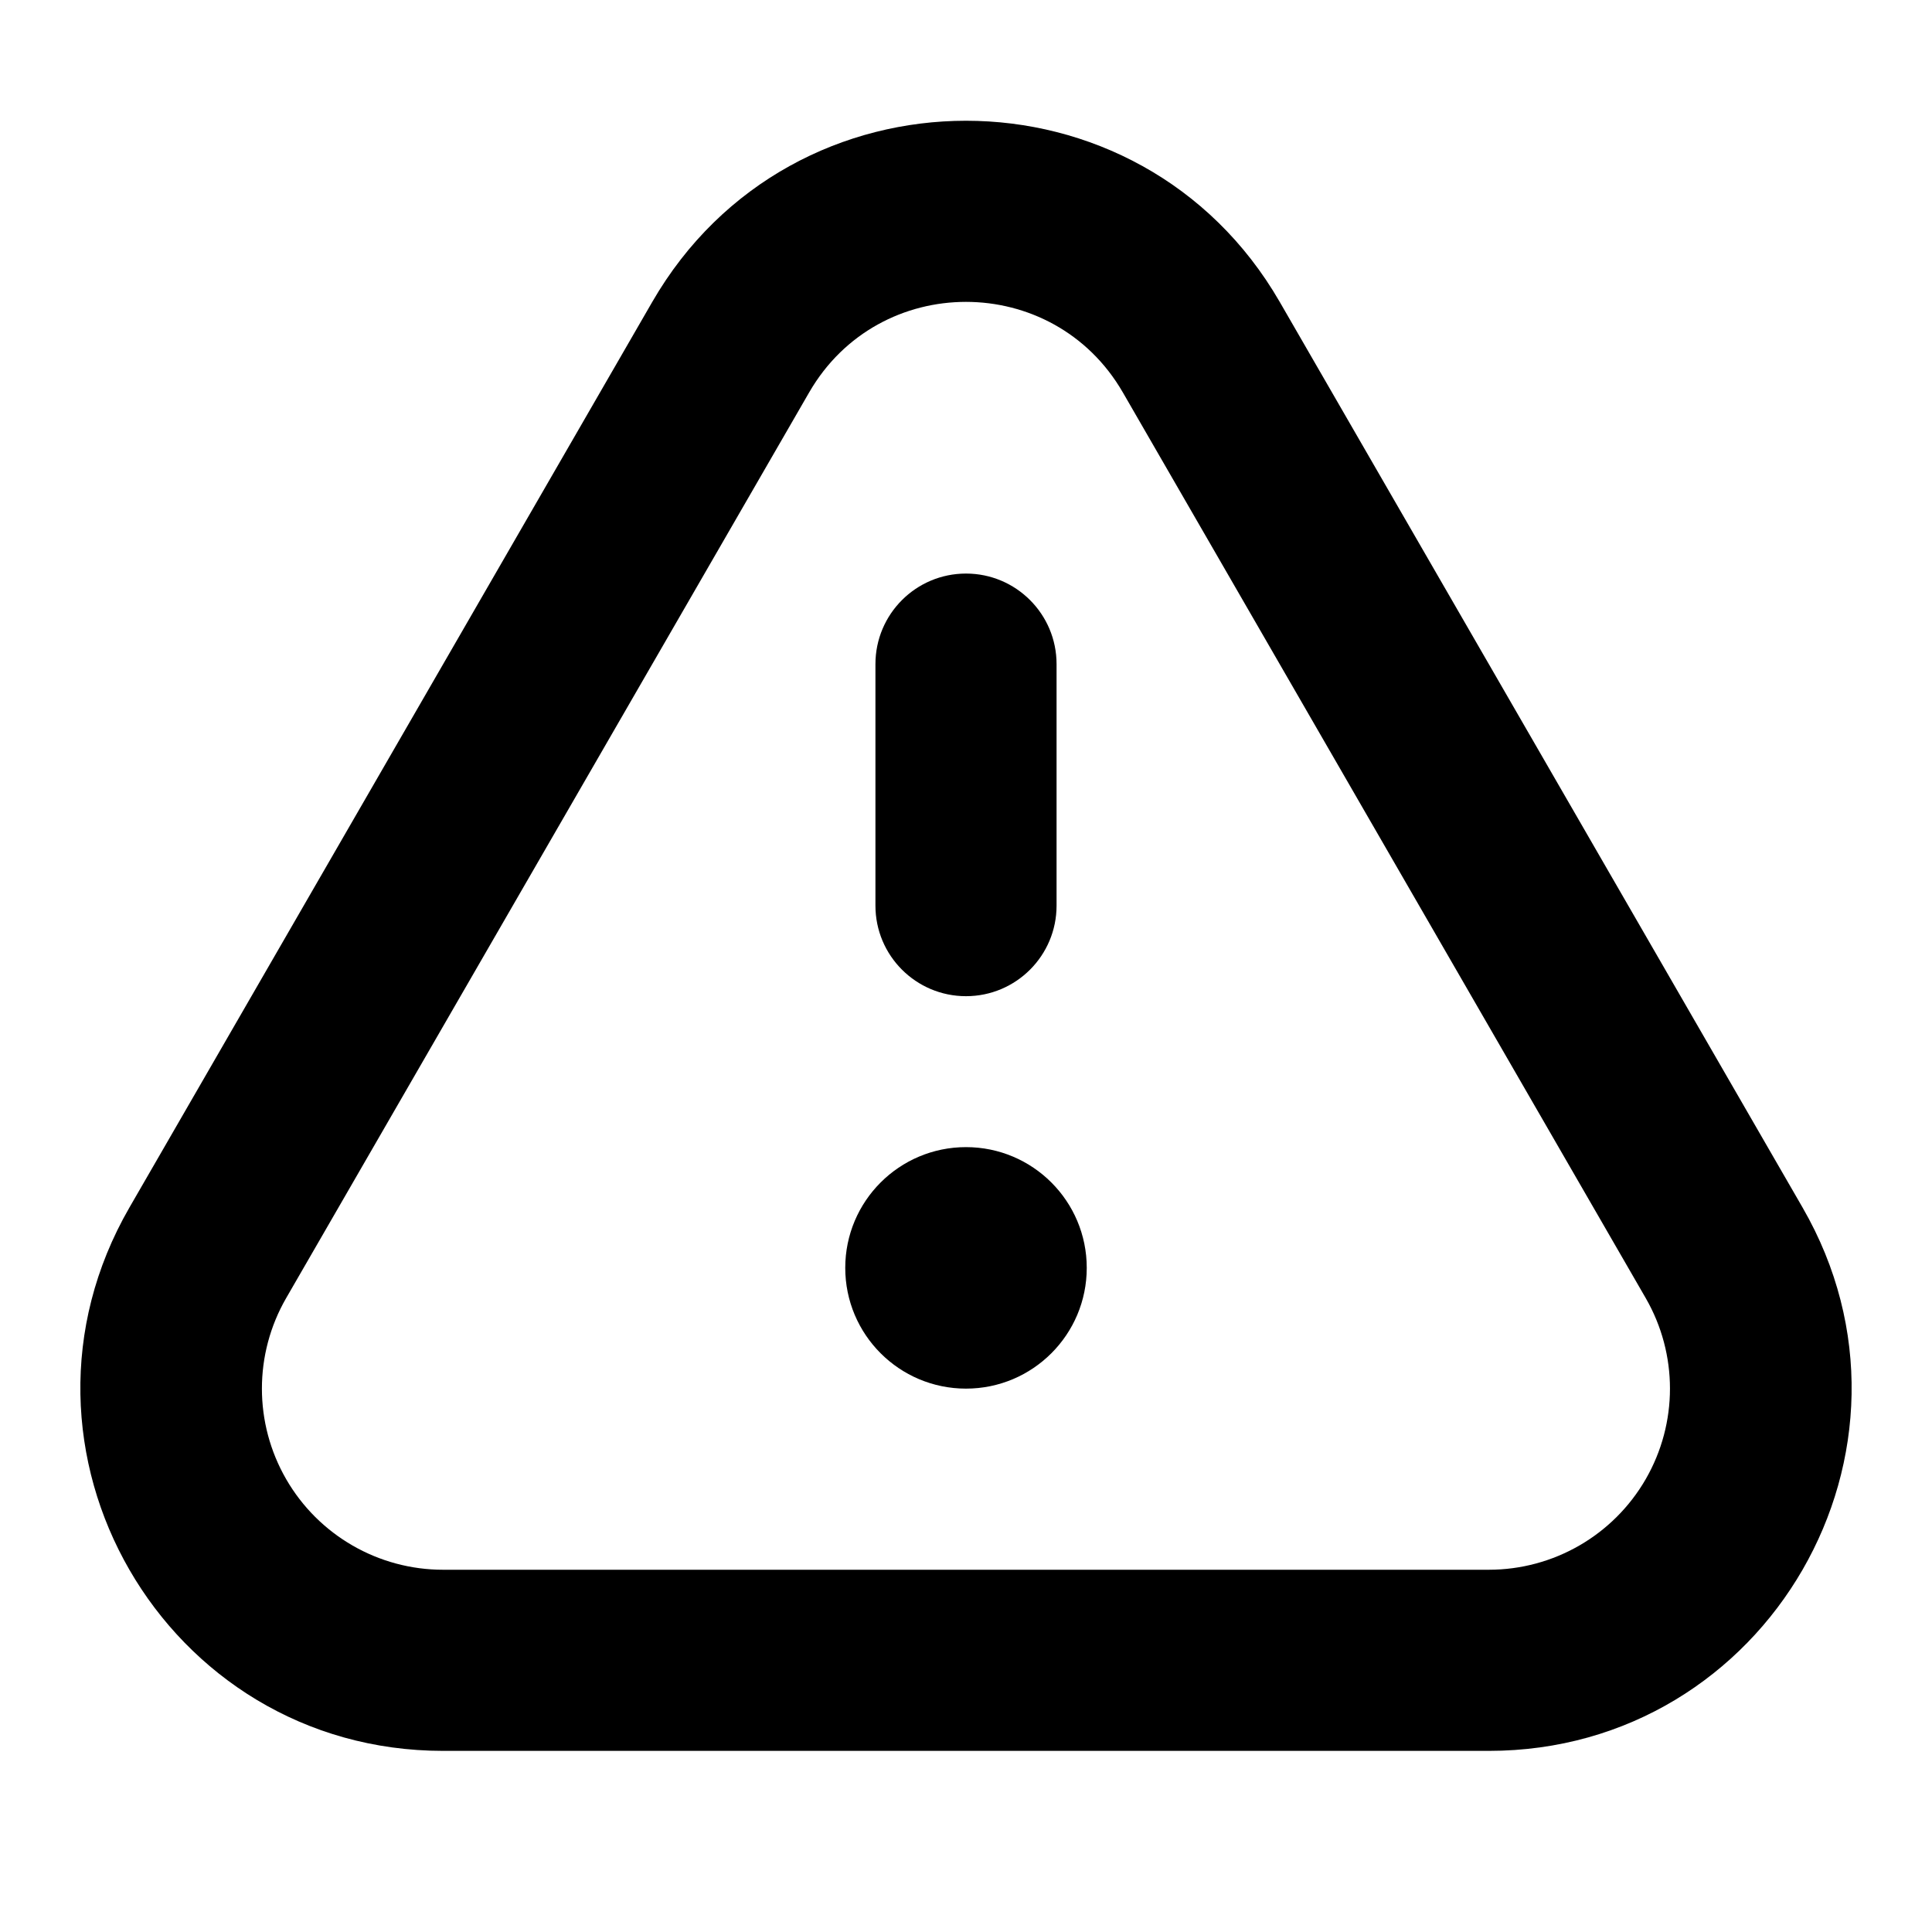
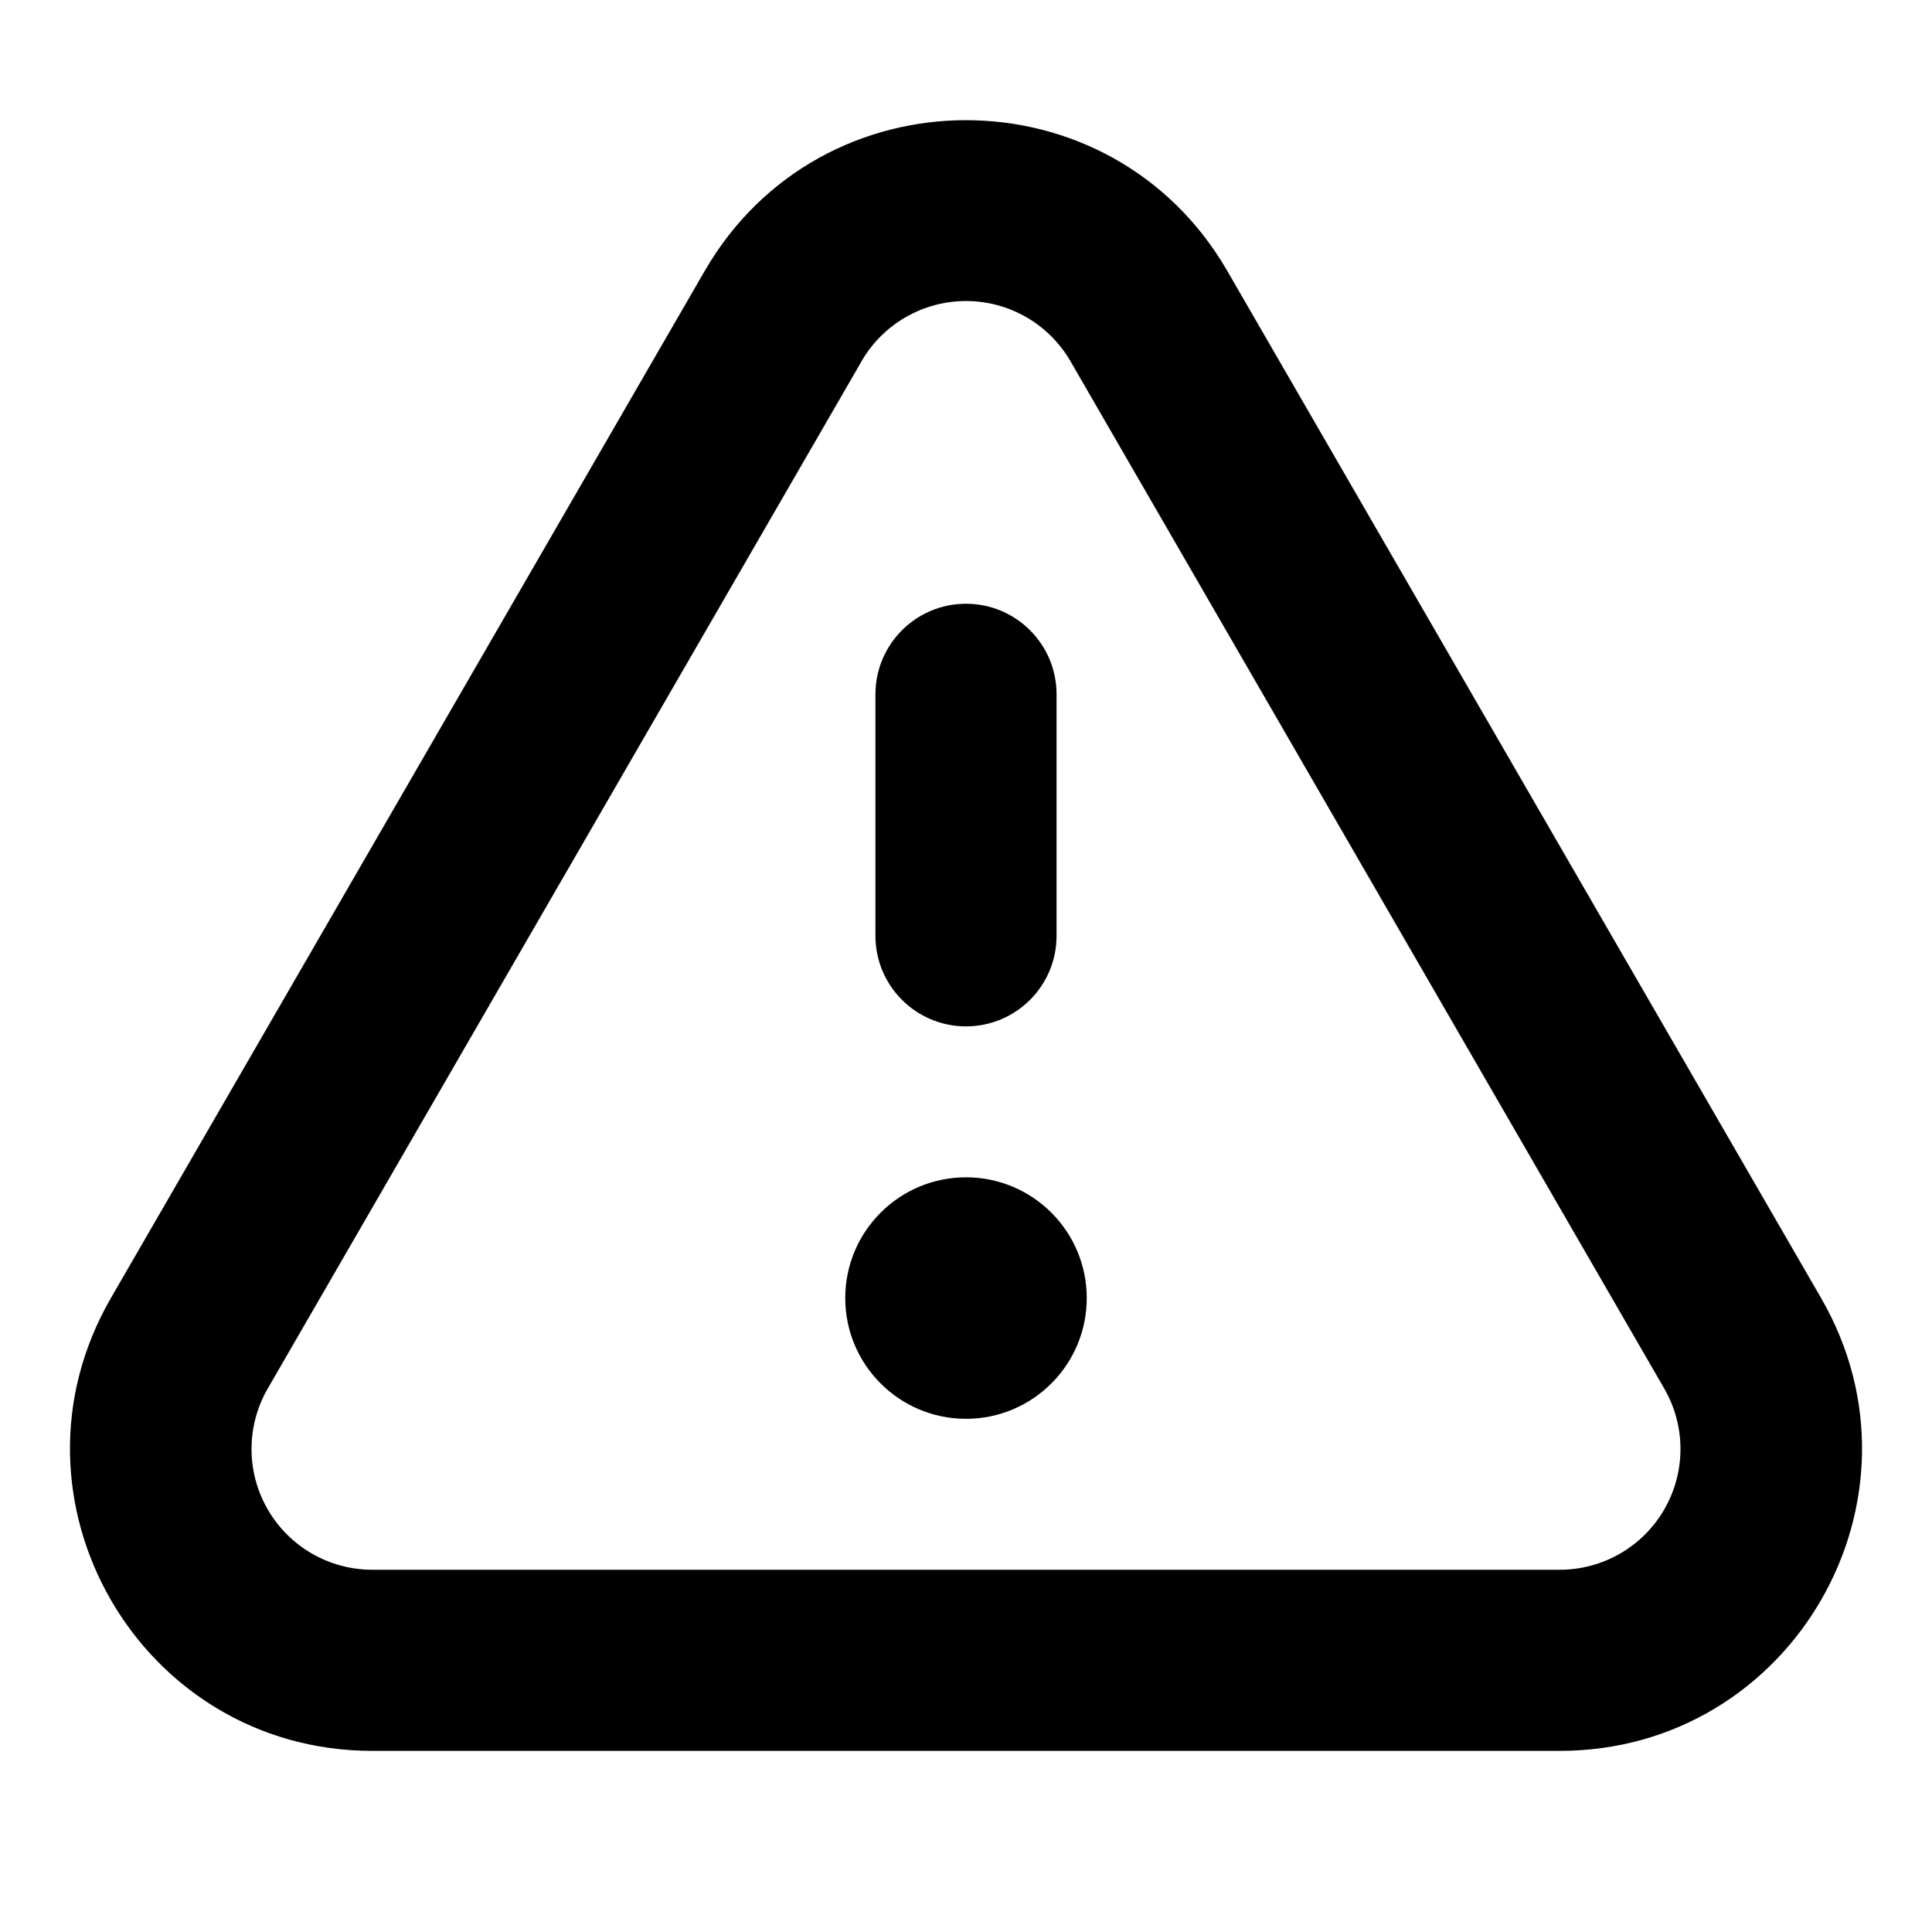
<svg xmlns="http://www.w3.org/2000/svg" width="16" height="16" fill="none" viewBox="0 0 16 16">
-   <path fill="currentColor" fill-rule="evenodd" d="m9.299 3.25 4.33 7.5A1.5 1.5 0 0 1 12.33 13H3.67a1.5 1.5 0 0 1-1.3-2.25l4.331-7.5c.577-1 2.02-1 2.598 0ZM5.402 2.5c1.155-2 4.041-2 5.196 0l4.33 7.5c1.155 2-.289 4.5-2.598 4.5H3.67C1.36 14.5-.083 12 1.072 10l4.33-7.5ZM8 4.75a.75.75 0 0 1 .75.75v2a.75.75 0 0 1-1.5 0v-2A.75.75 0 0 1 8 4.75Zm1 5.75a1 1 0 1 1-2 0 1 1 0 0 1 2 0Z" clip-rule="evenodd" />
+   <path fill="currentColor" fill-rule="evenodd" d="M7.134 2.994 2.217 11.5a1 1 0 0 0 .866 1.5h9.834a1 1 0 0 0 .866-1.5L8.866 2.993a1 1 0 0 0-1.732 0Zm3.03-.75c-.962-1.665-3.366-1.665-4.328 0L.919 10.749c-.964 1.666.239 3.751 2.164 3.751h9.834c1.925 0 3.128-2.085 2.164-3.751l-4.917-8.505ZM8 5a.75.75 0 0 1 .75.75v2a.75.75 0 0 1-1.5 0v-2A.75.75 0 0 1 8 5Zm1 5.75a1 1 0 1 1-2 0 1 1 0 0 1 2 0Z" clip-rule="evenodd" />
</svg>
